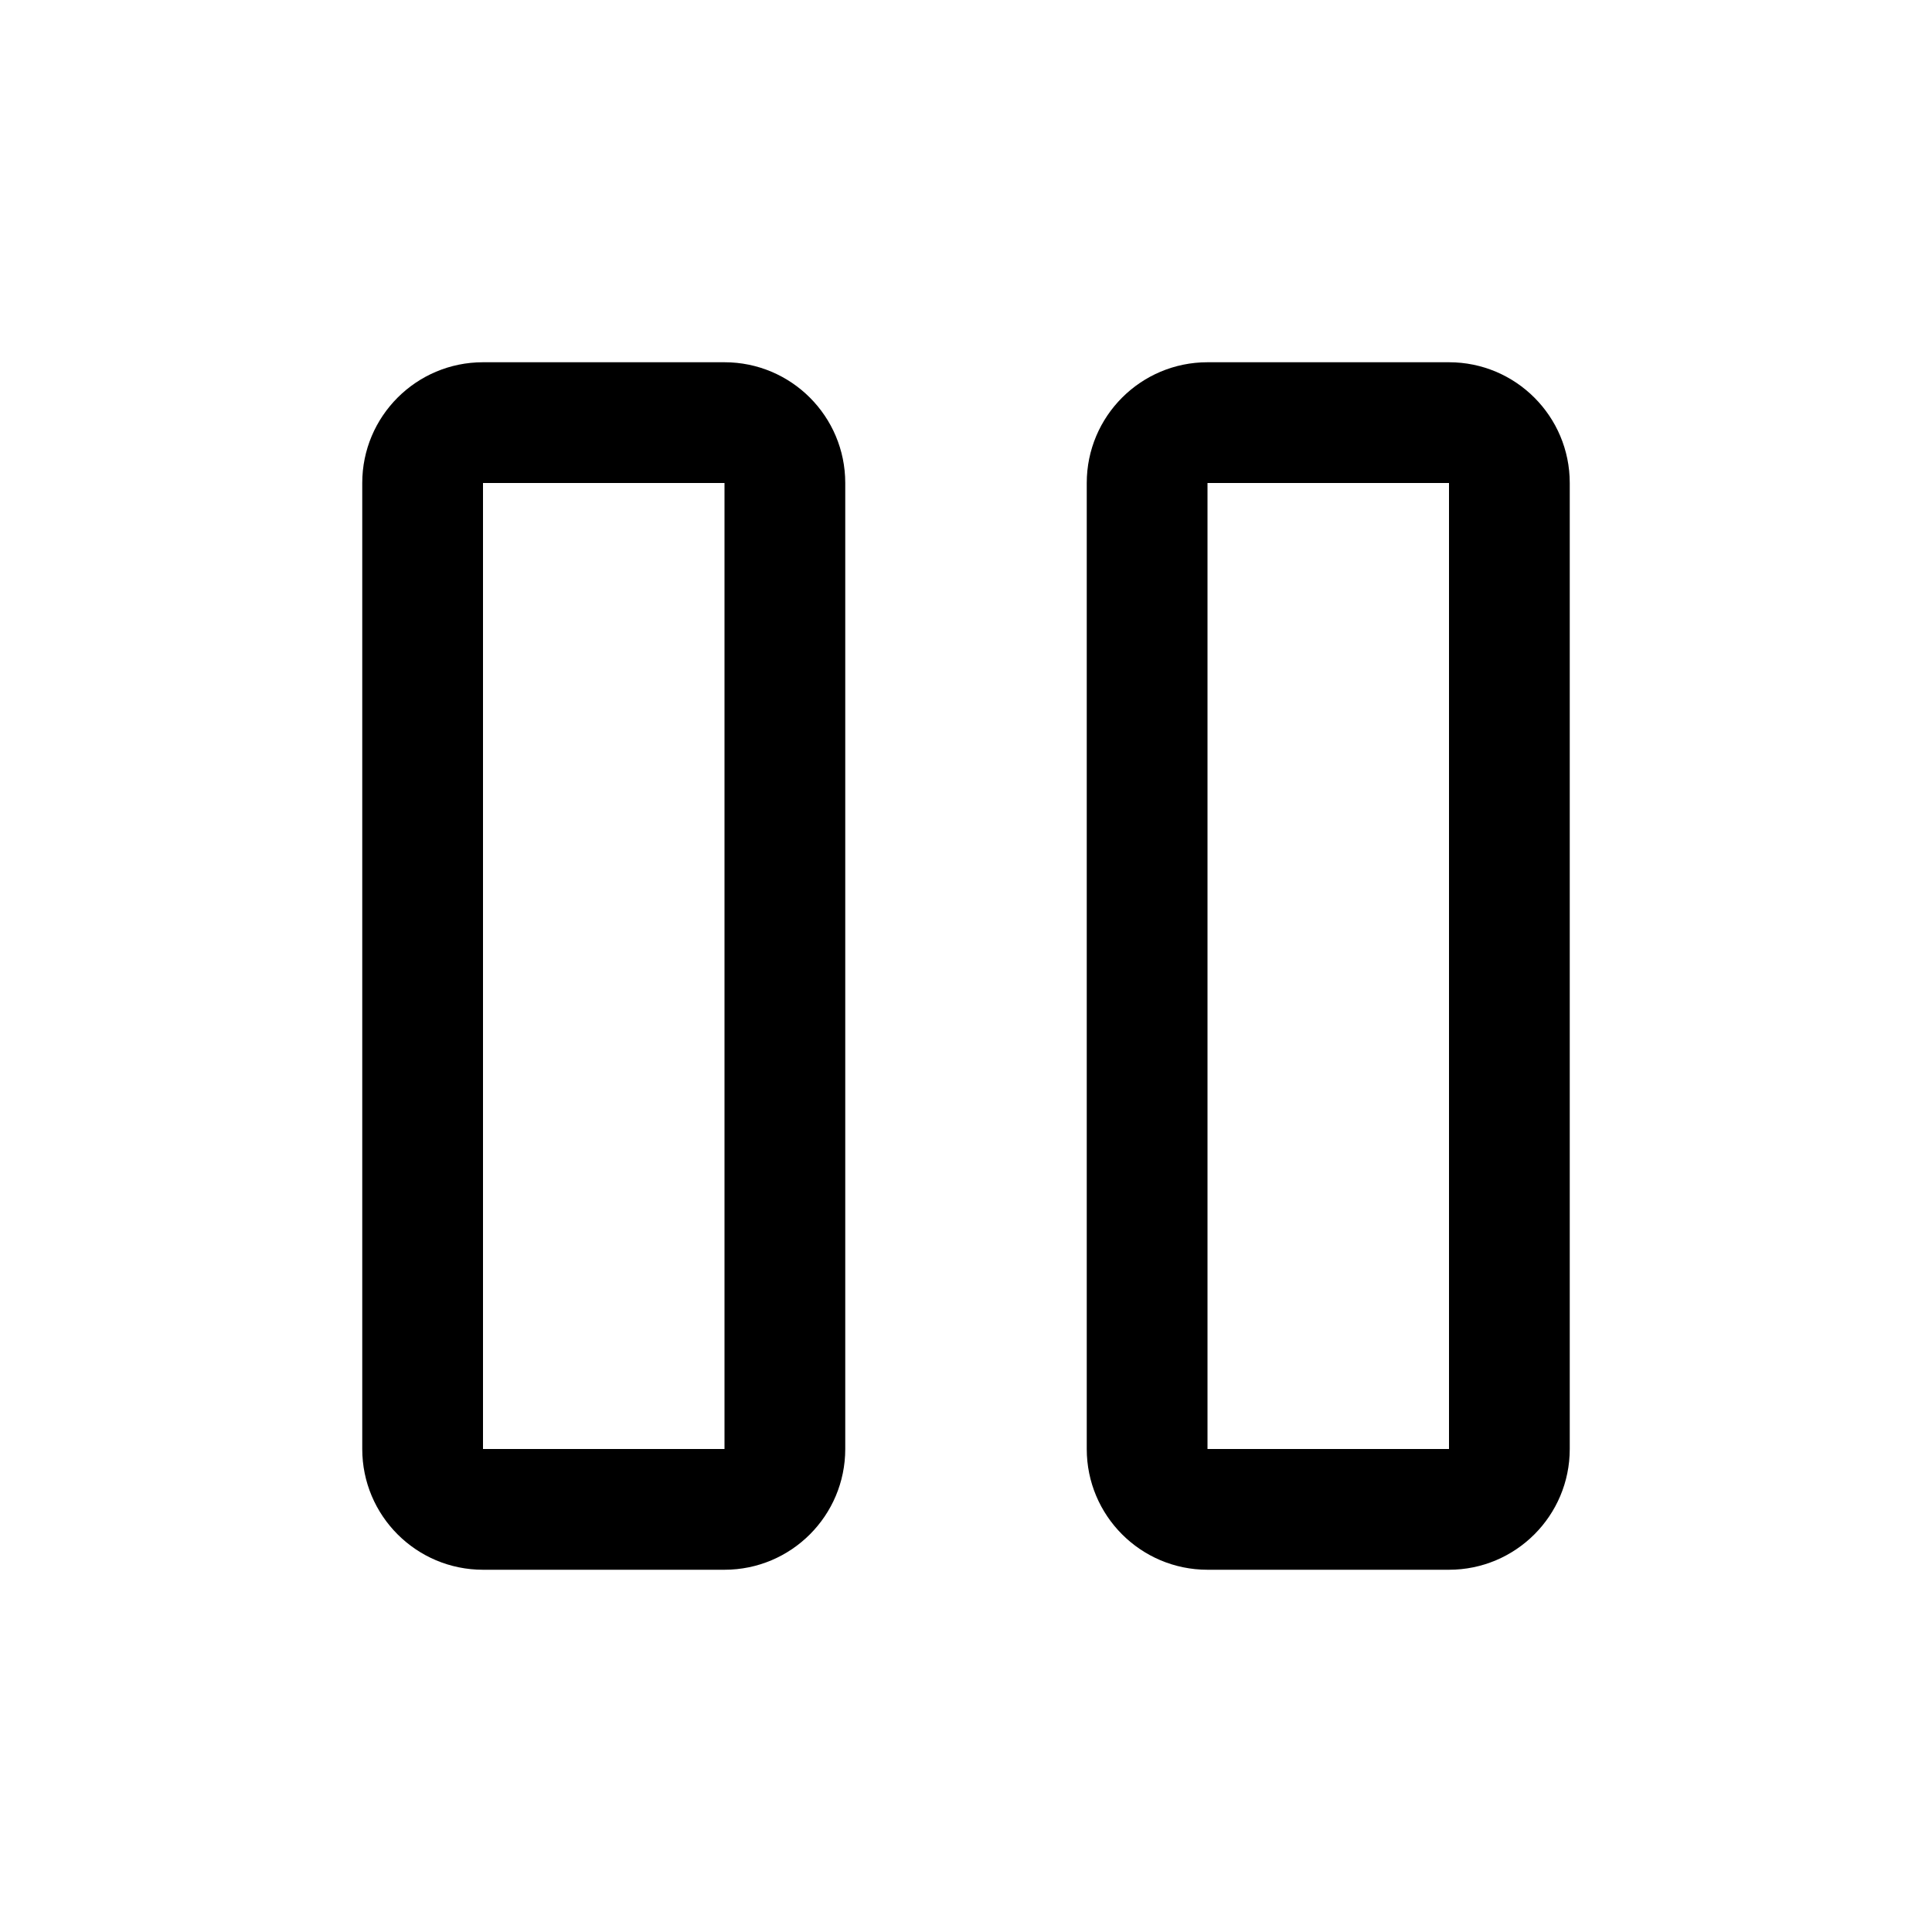
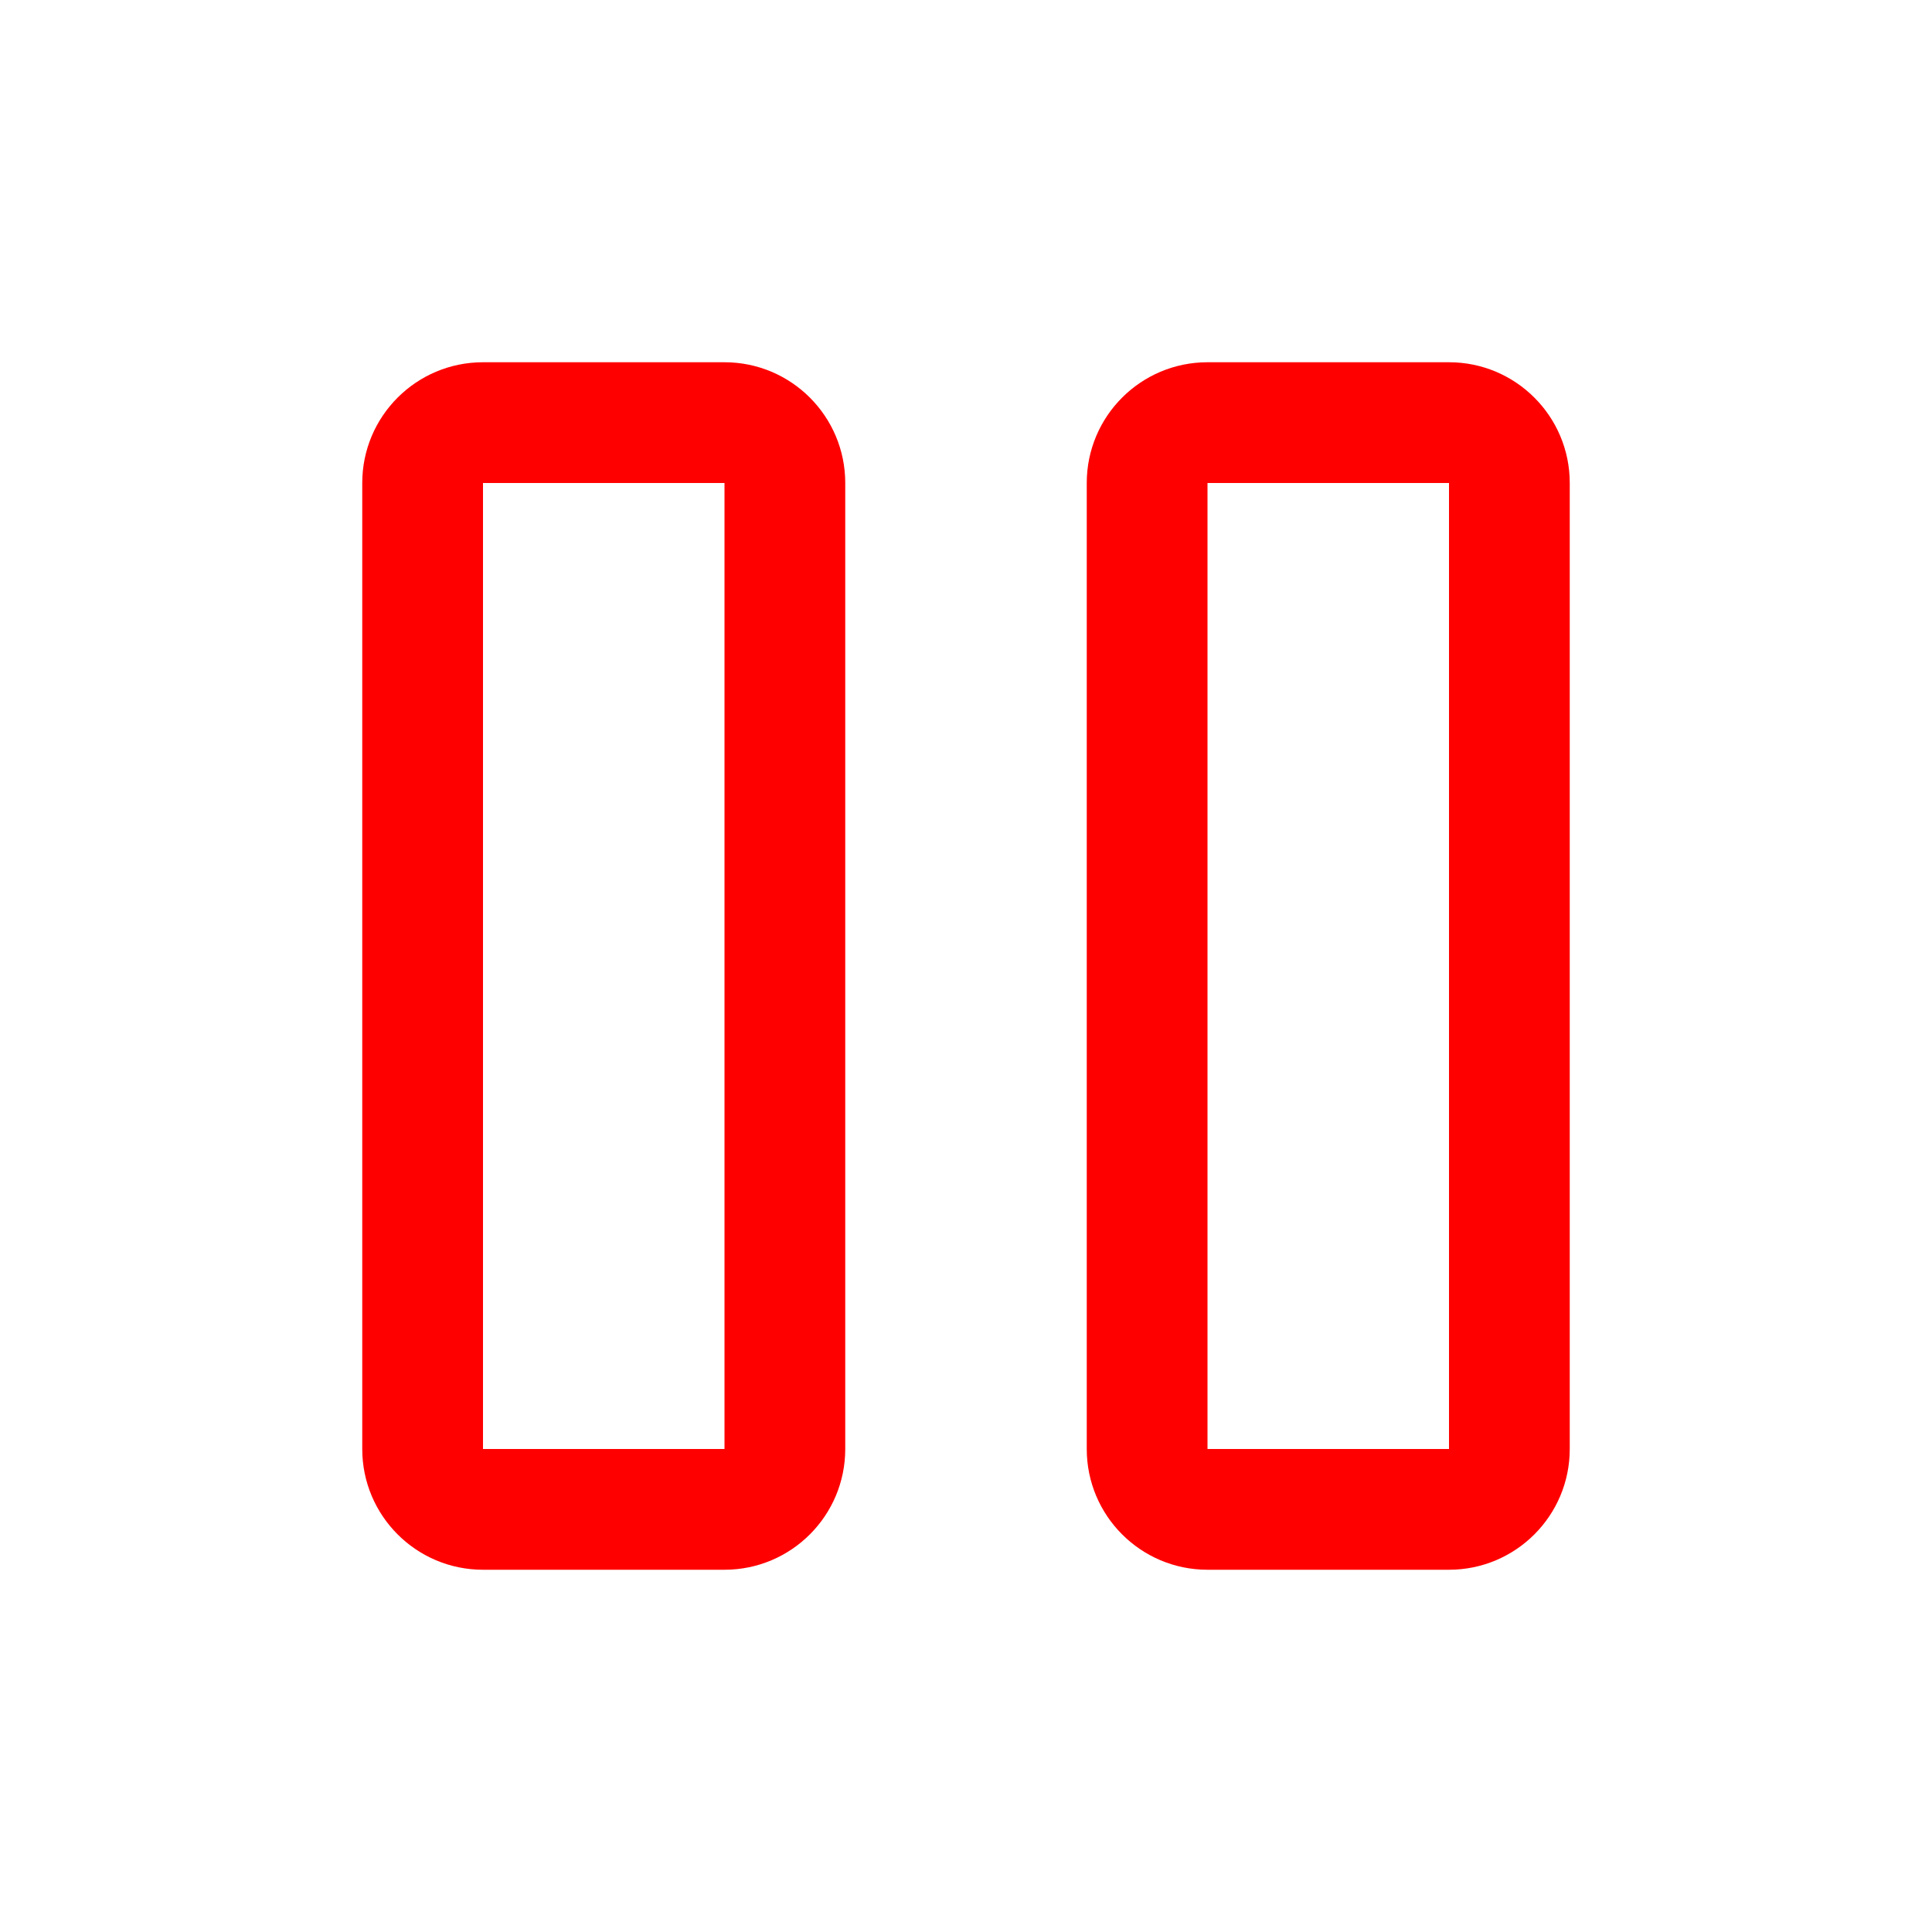
<svg xmlns="http://www.w3.org/2000/svg" id="icon" viewBox="0 0 32 32">
  <defs>
    <style>.cls-1{fill:none;}</style>
  </defs>
-   <path d="M12,8V24H8V8h4m0-2H8A2,2,0,0,0,6,8V24a2,2,0,0,0,2,2h4a2,2,0,0,0,2-2V8a2,2,0,0,0-2-2Z" />
-   <path d="M24,8V24H20V8h4m0-2H20a2,2,0,0,0-2,2V24a2,2,0,0,0,2,2h4a2,2,0,0,0,2-2V8a2,2,0,0,0-2-2Z" />
+   <path style="fill: #FF0000" d="M12,8V24H8V8h4m0-2H8A2,2,0,0,0,6,8V24a2,2,0,0,0,2,2h4a2,2,0,0,0,2-2V8a2,2,0,0,0-2-2Z" />
+   <path style="fill: #FF0000" d="M24,8V24H20V8h4m0-2H20a2,2,0,0,0-2,2V24a2,2,0,0,0,2,2h4a2,2,0,0,0,2-2V8a2,2,0,0,0-2-2Z" />
  <rect id="_Transparent_Rectangle_" data-name="&lt;Transparent Rectangle&gt;" class="cls-1" width="32" height="32" />
</svg>
